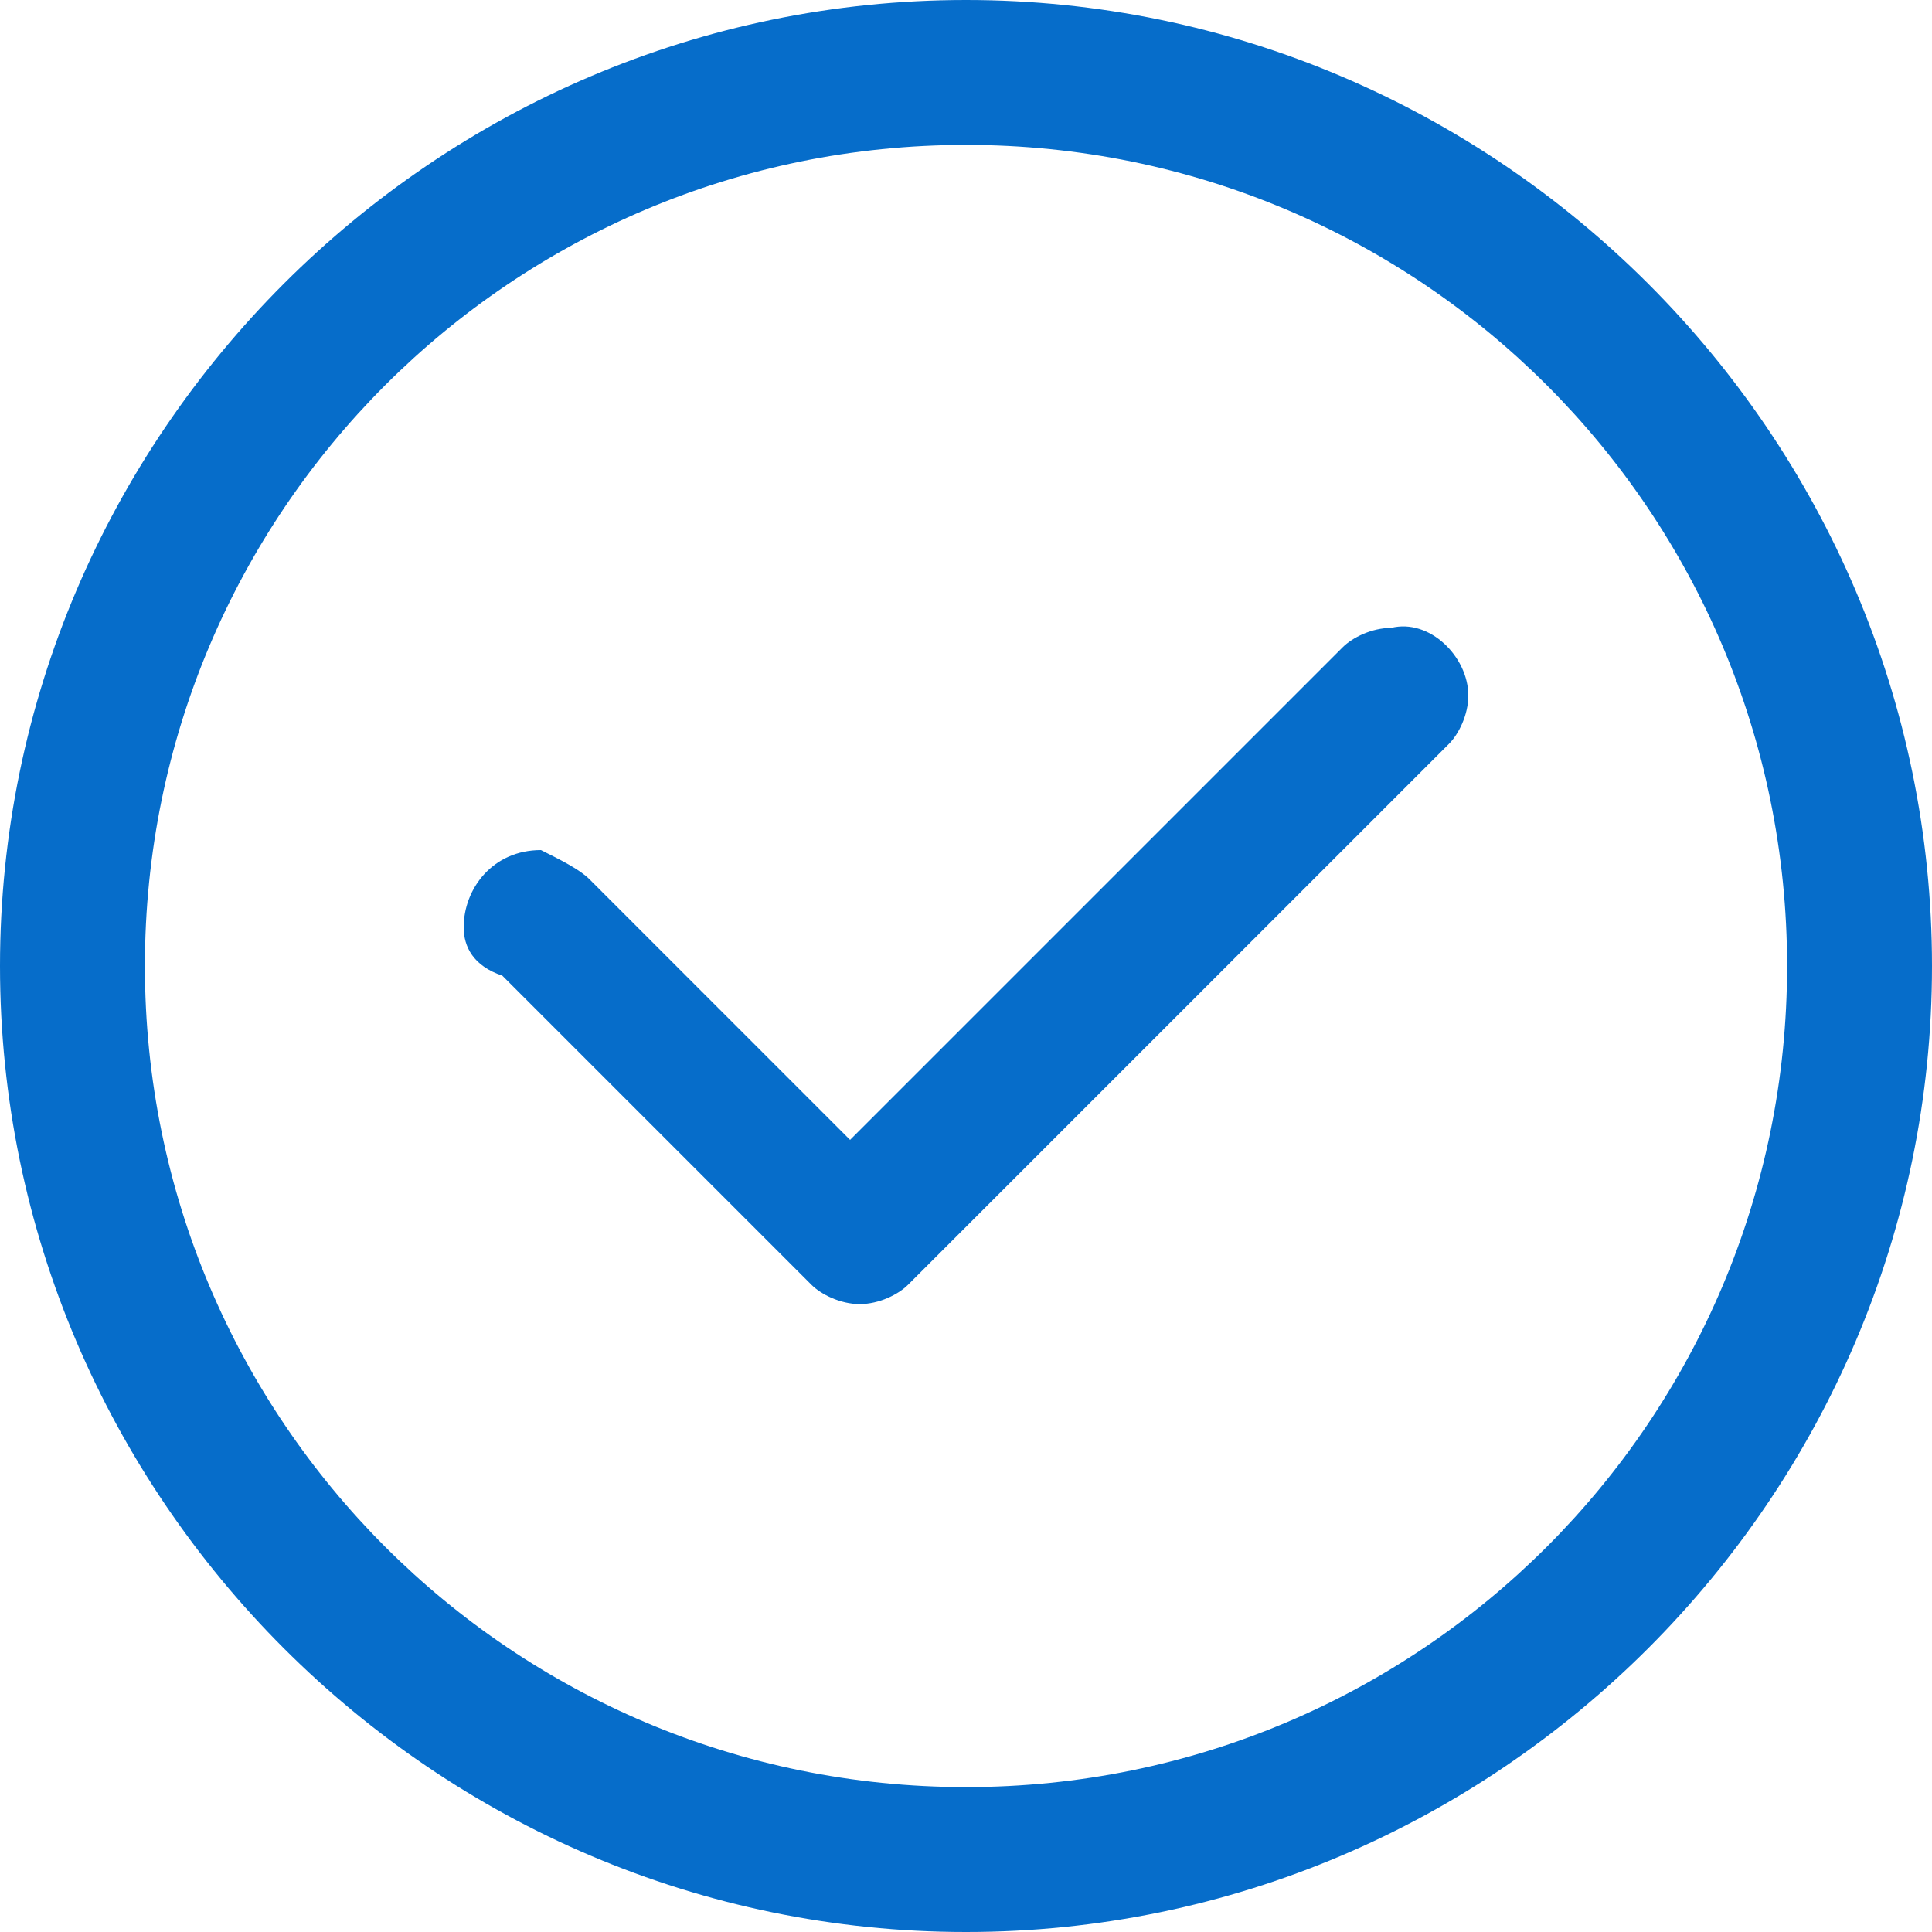
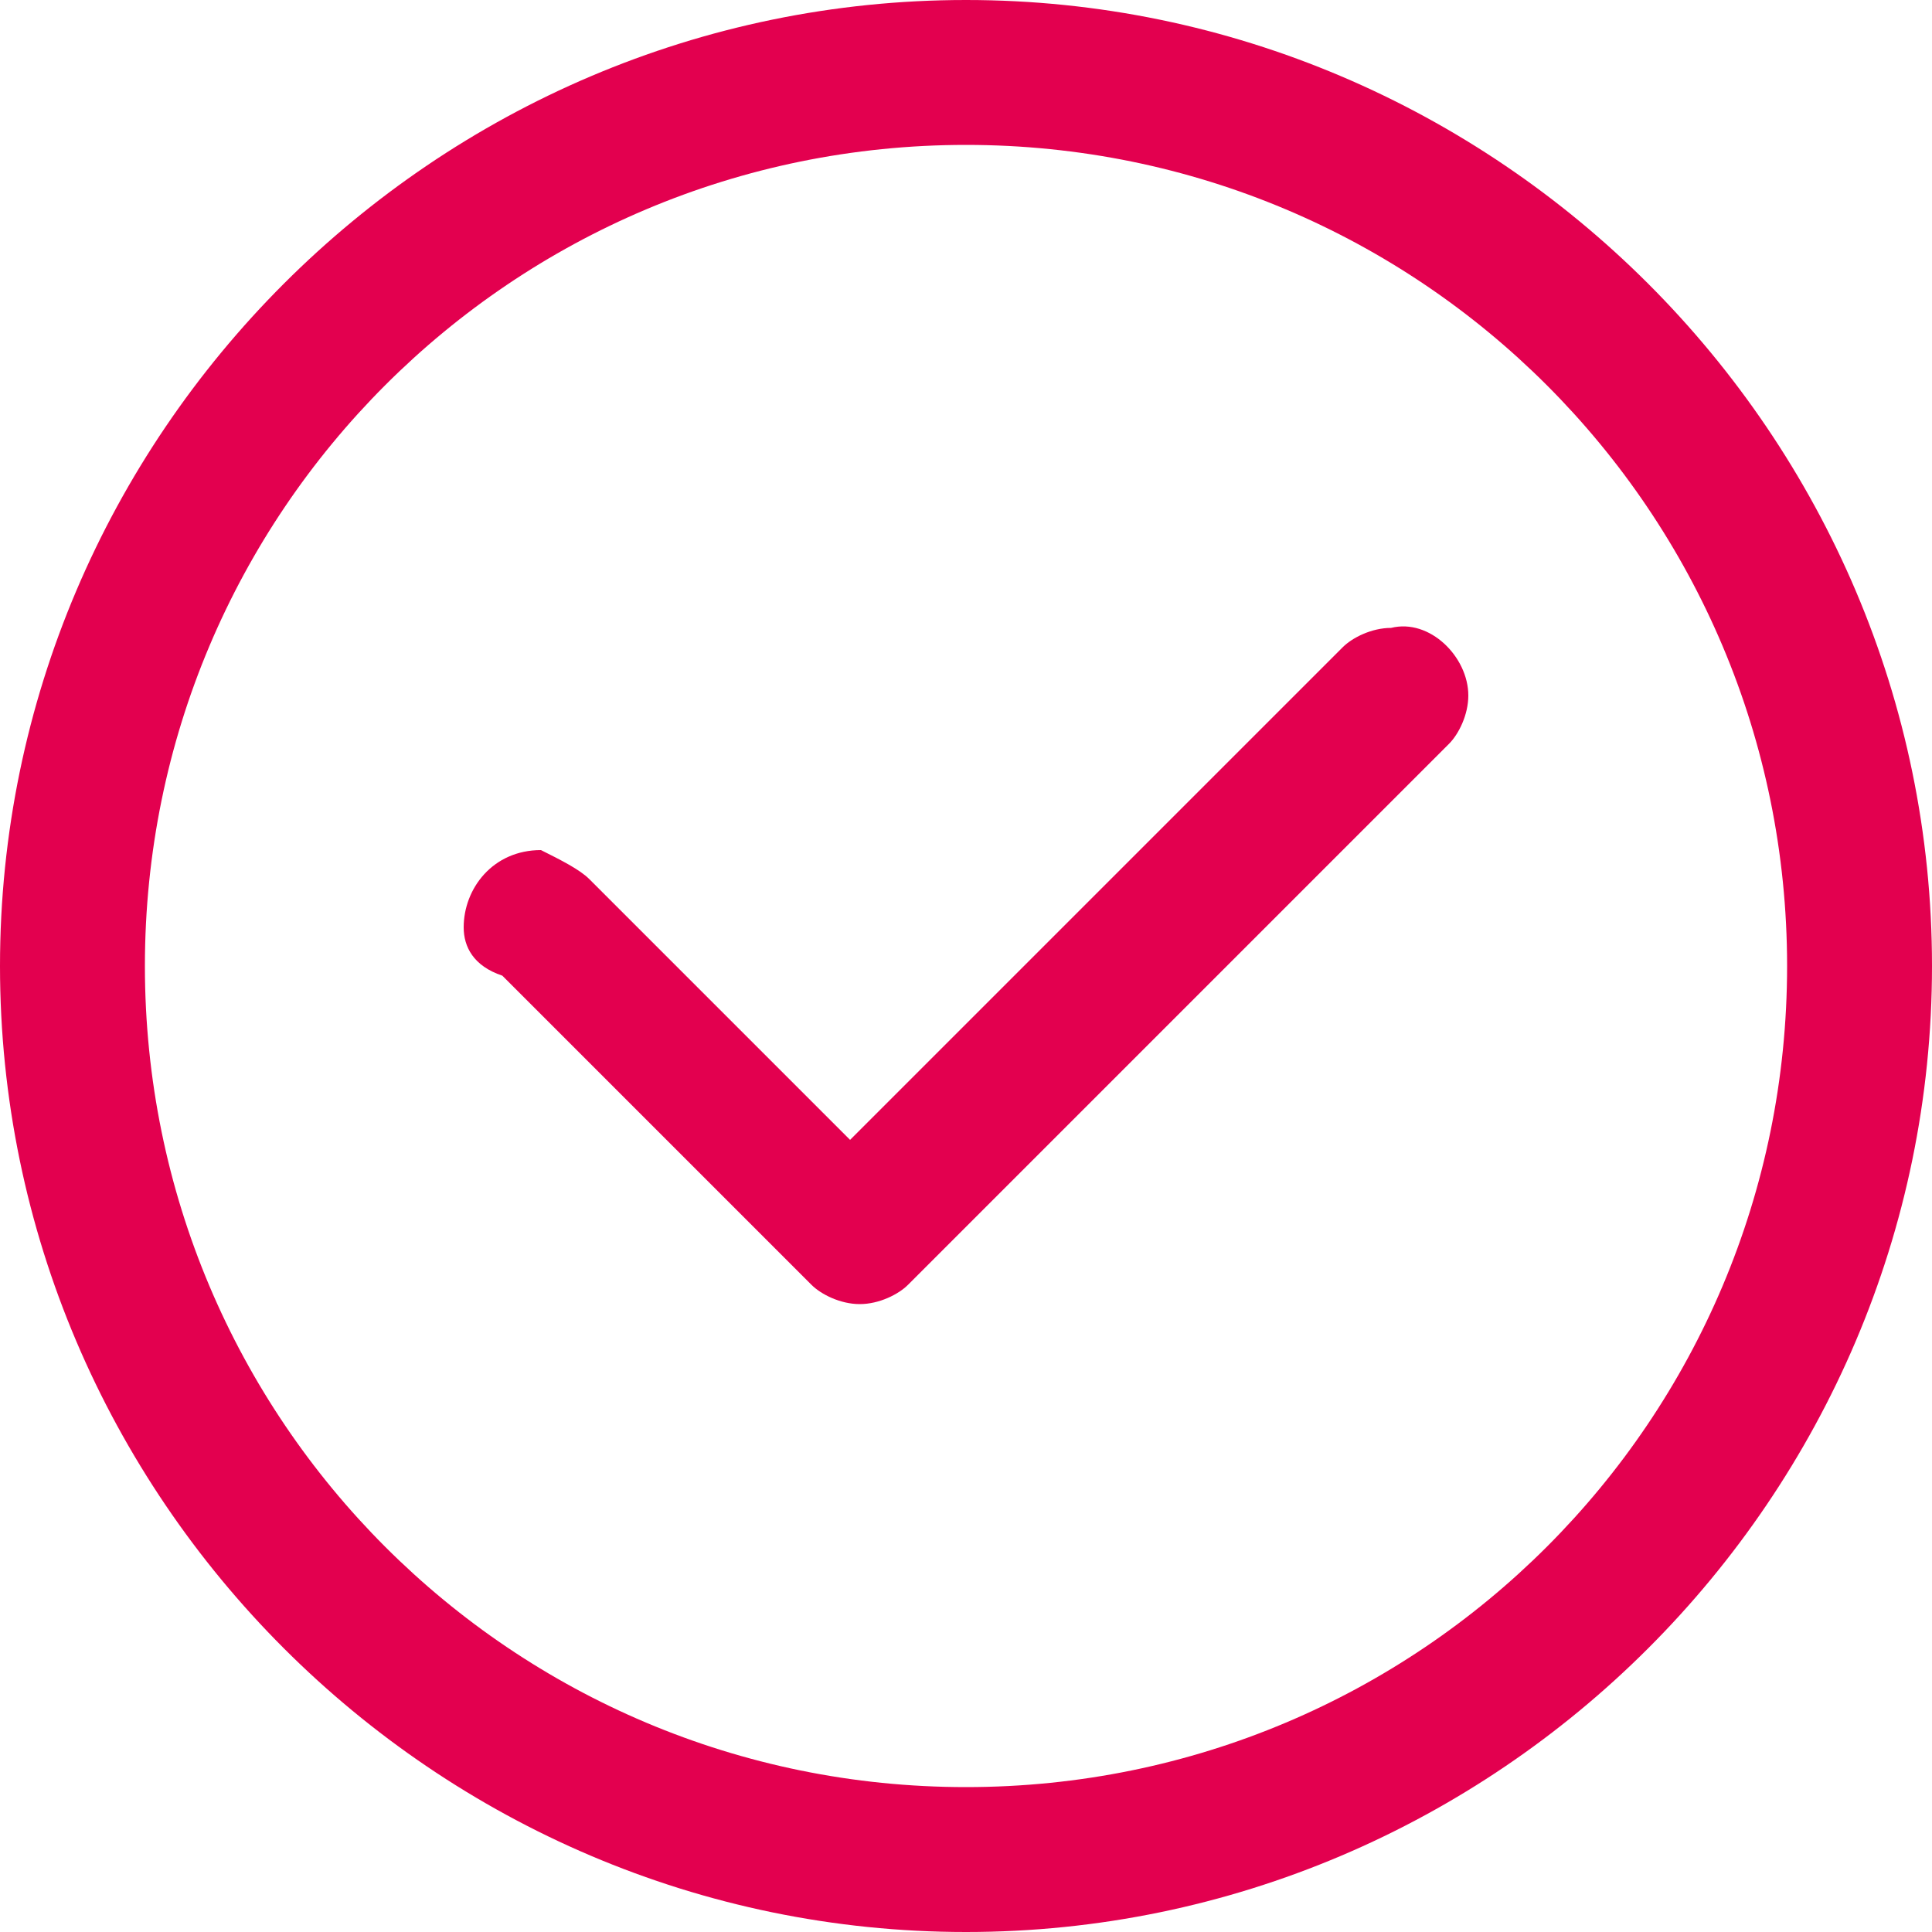
<svg xmlns="http://www.w3.org/2000/svg" viewBox="0 0 1024 1024" version="1.1">
-   <path d="M512 0C230.4 0 0 230.4 0 512s230.4 512 512 512 512-230.4 512-512S793.6 0 512 0z m0 947.2c-240.64 0-435.2-194.56-435.2-435.2S271.36 76.8 512 76.8s435.2 194.56 435.2 435.2-194.56 435.2-435.2 435.2z m266.24-578.56c0 10.24-5.12 20.48-10.24 25.6l-286.72 286.72c-5.12 5.12-15.36 10.24-25.6 10.24s-20.48-5.12-25.6-10.24l-163.84-163.84c-15.36-5.12-20.48-15.36-20.48-25.6 0-20.48 15.36-40.96 40.96-40.96 10.24 5.12 20.48 10.24 25.6 15.36l138.24 138.24 261.12-261.12c5.12-5.12 15.36-10.24 25.6-10.24 20.48-5.12 40.96 15.36 40.96 35.84z" fill="#066dca" />
+   <path d="M512 0C230.4 0 0 230.4 0 512s230.4 512 512 512 512-230.4 512-512S793.6 0 512 0z m0 947.2c-240.64 0-435.2-194.56-435.2-435.2S271.36 76.8 512 76.8s435.2 194.56 435.2 435.2-194.56 435.2-435.2 435.2z m266.24-578.56c0 10.24-5.12 20.48-10.24 25.6l-286.72 286.72c-5.12 5.12-15.36 10.24-25.6 10.24s-20.48-5.12-25.6-10.24l-163.84-163.84c-15.36-5.12-20.48-15.36-20.48-25.6 0-20.48 15.36-40.96 40.96-40.96 10.24 5.12 20.48 10.24 25.6 15.36l138.24 138.24 261.12-261.12c5.12-5.12 15.36-10.24 25.6-10.24 20.48-5.12 40.96 15.36 40.96 35.84z" fill="#e3004f" />
</svg>
